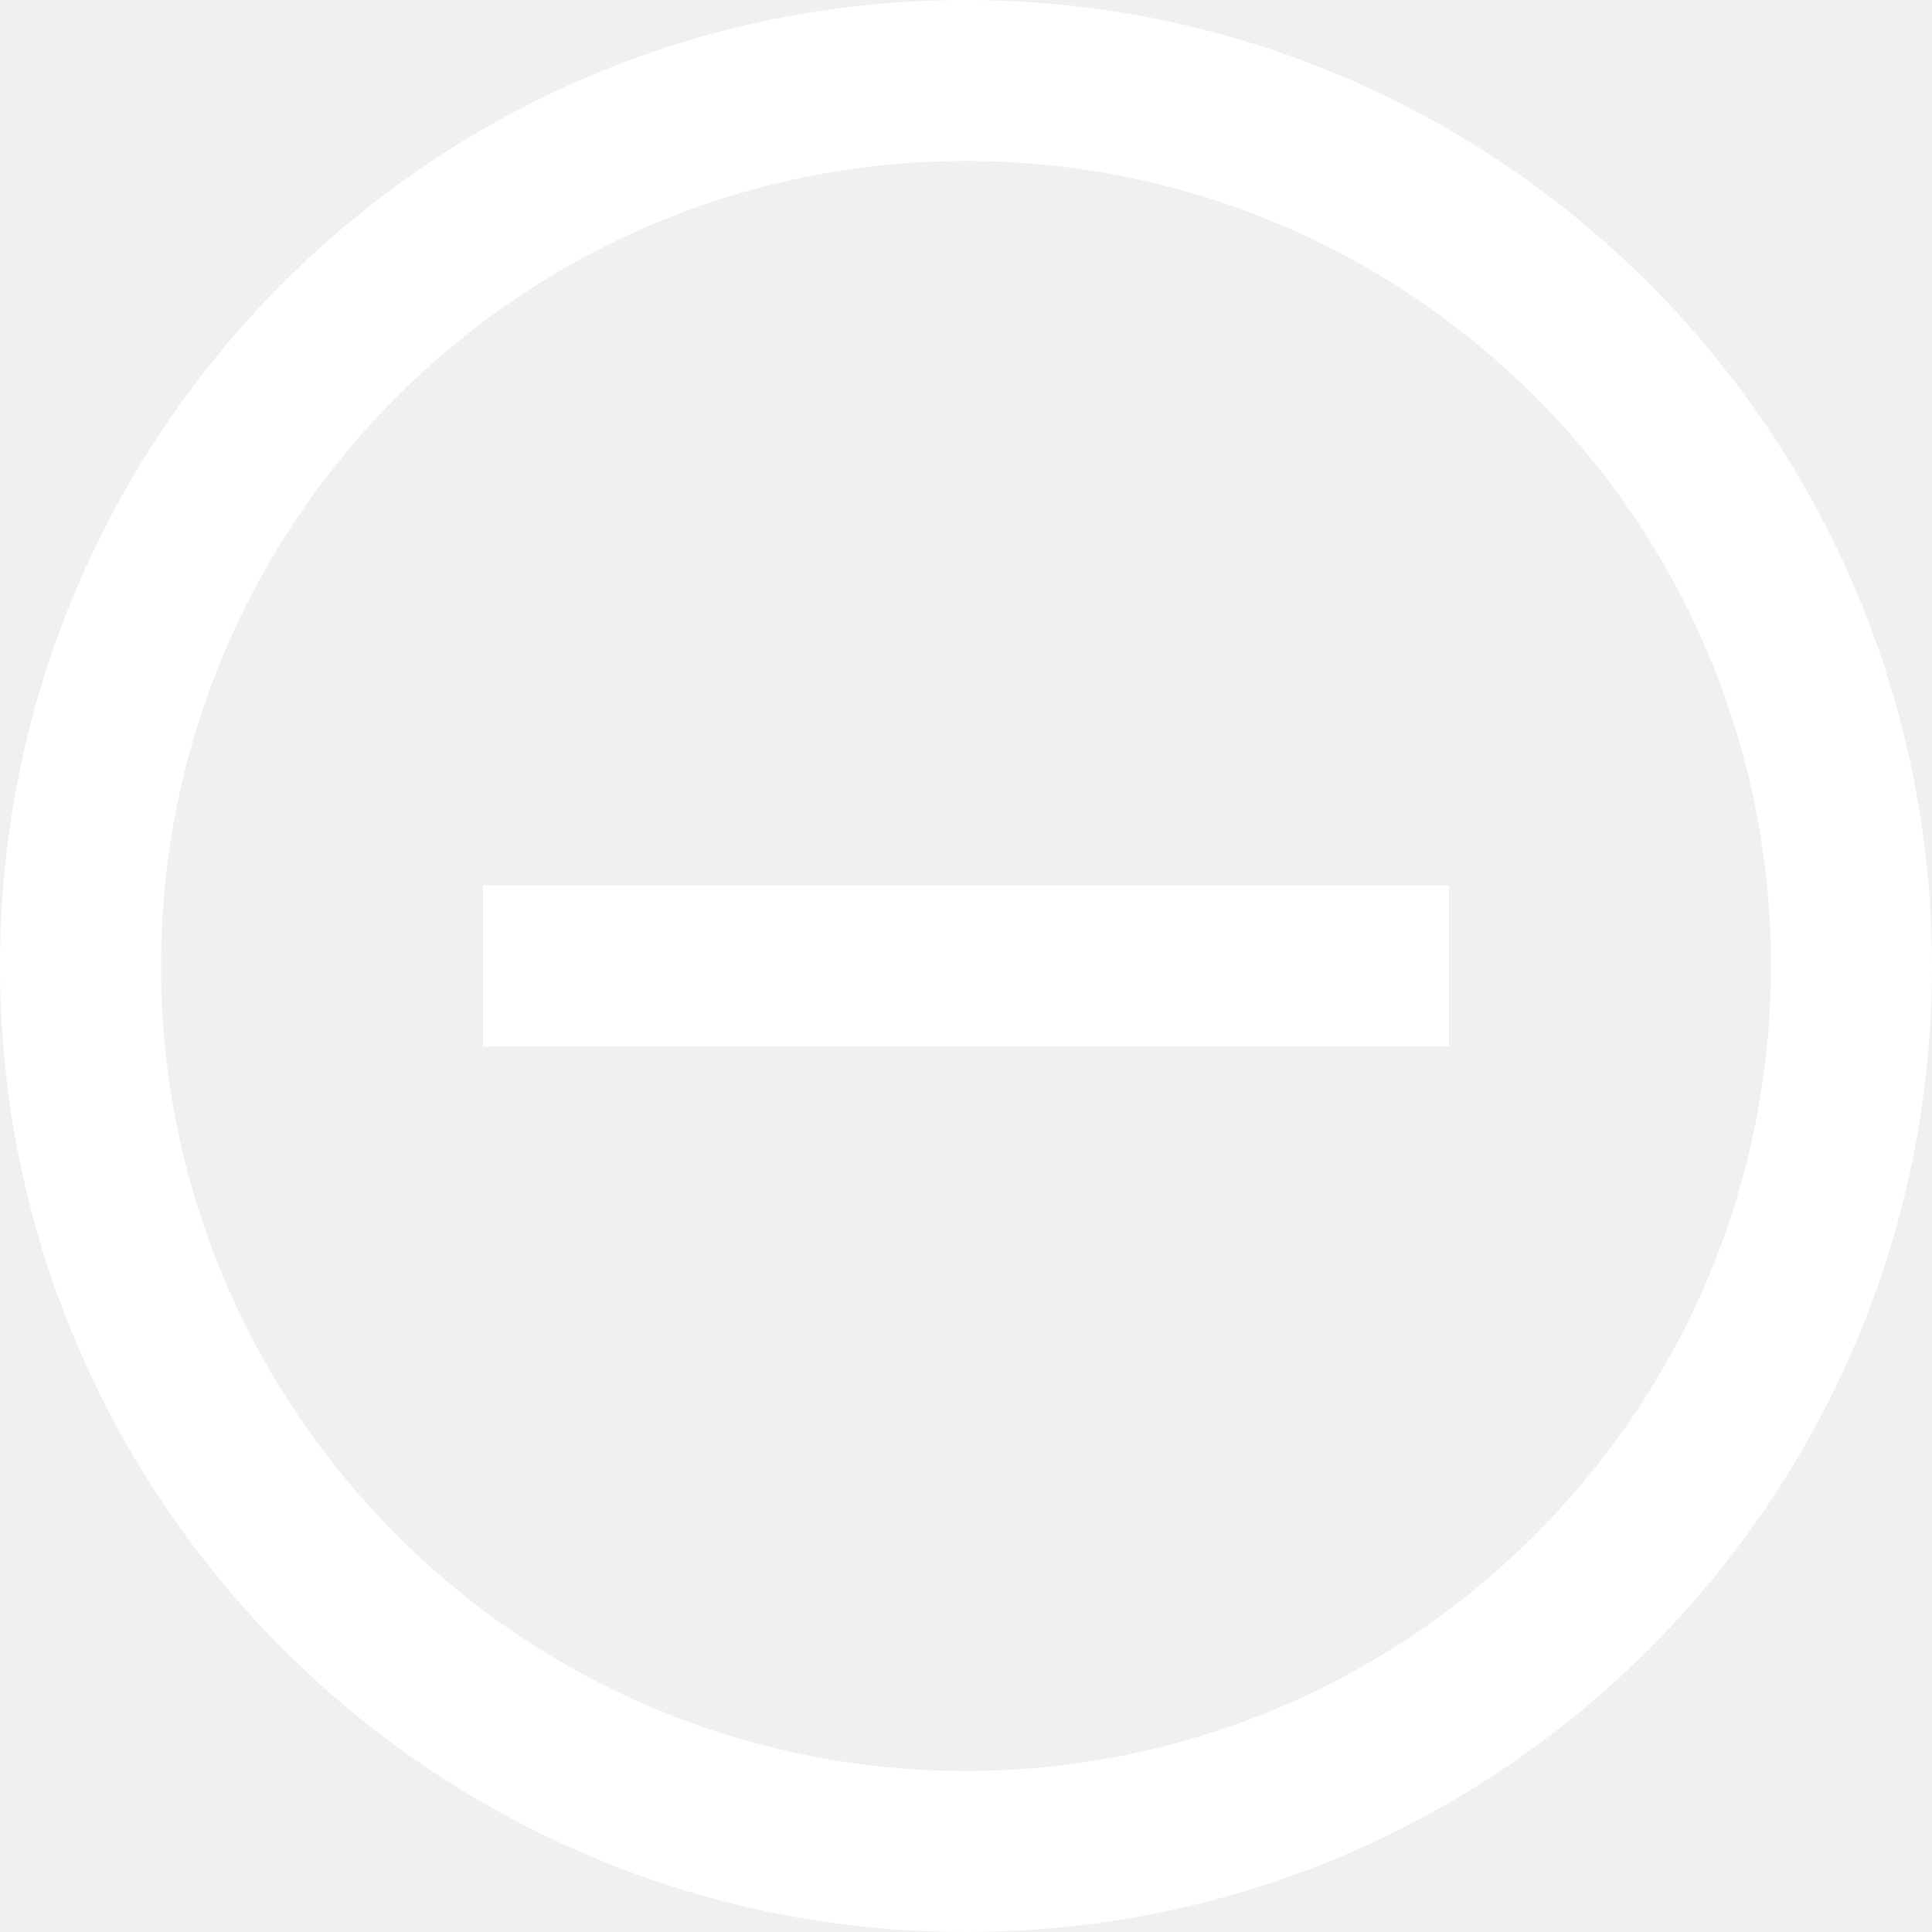
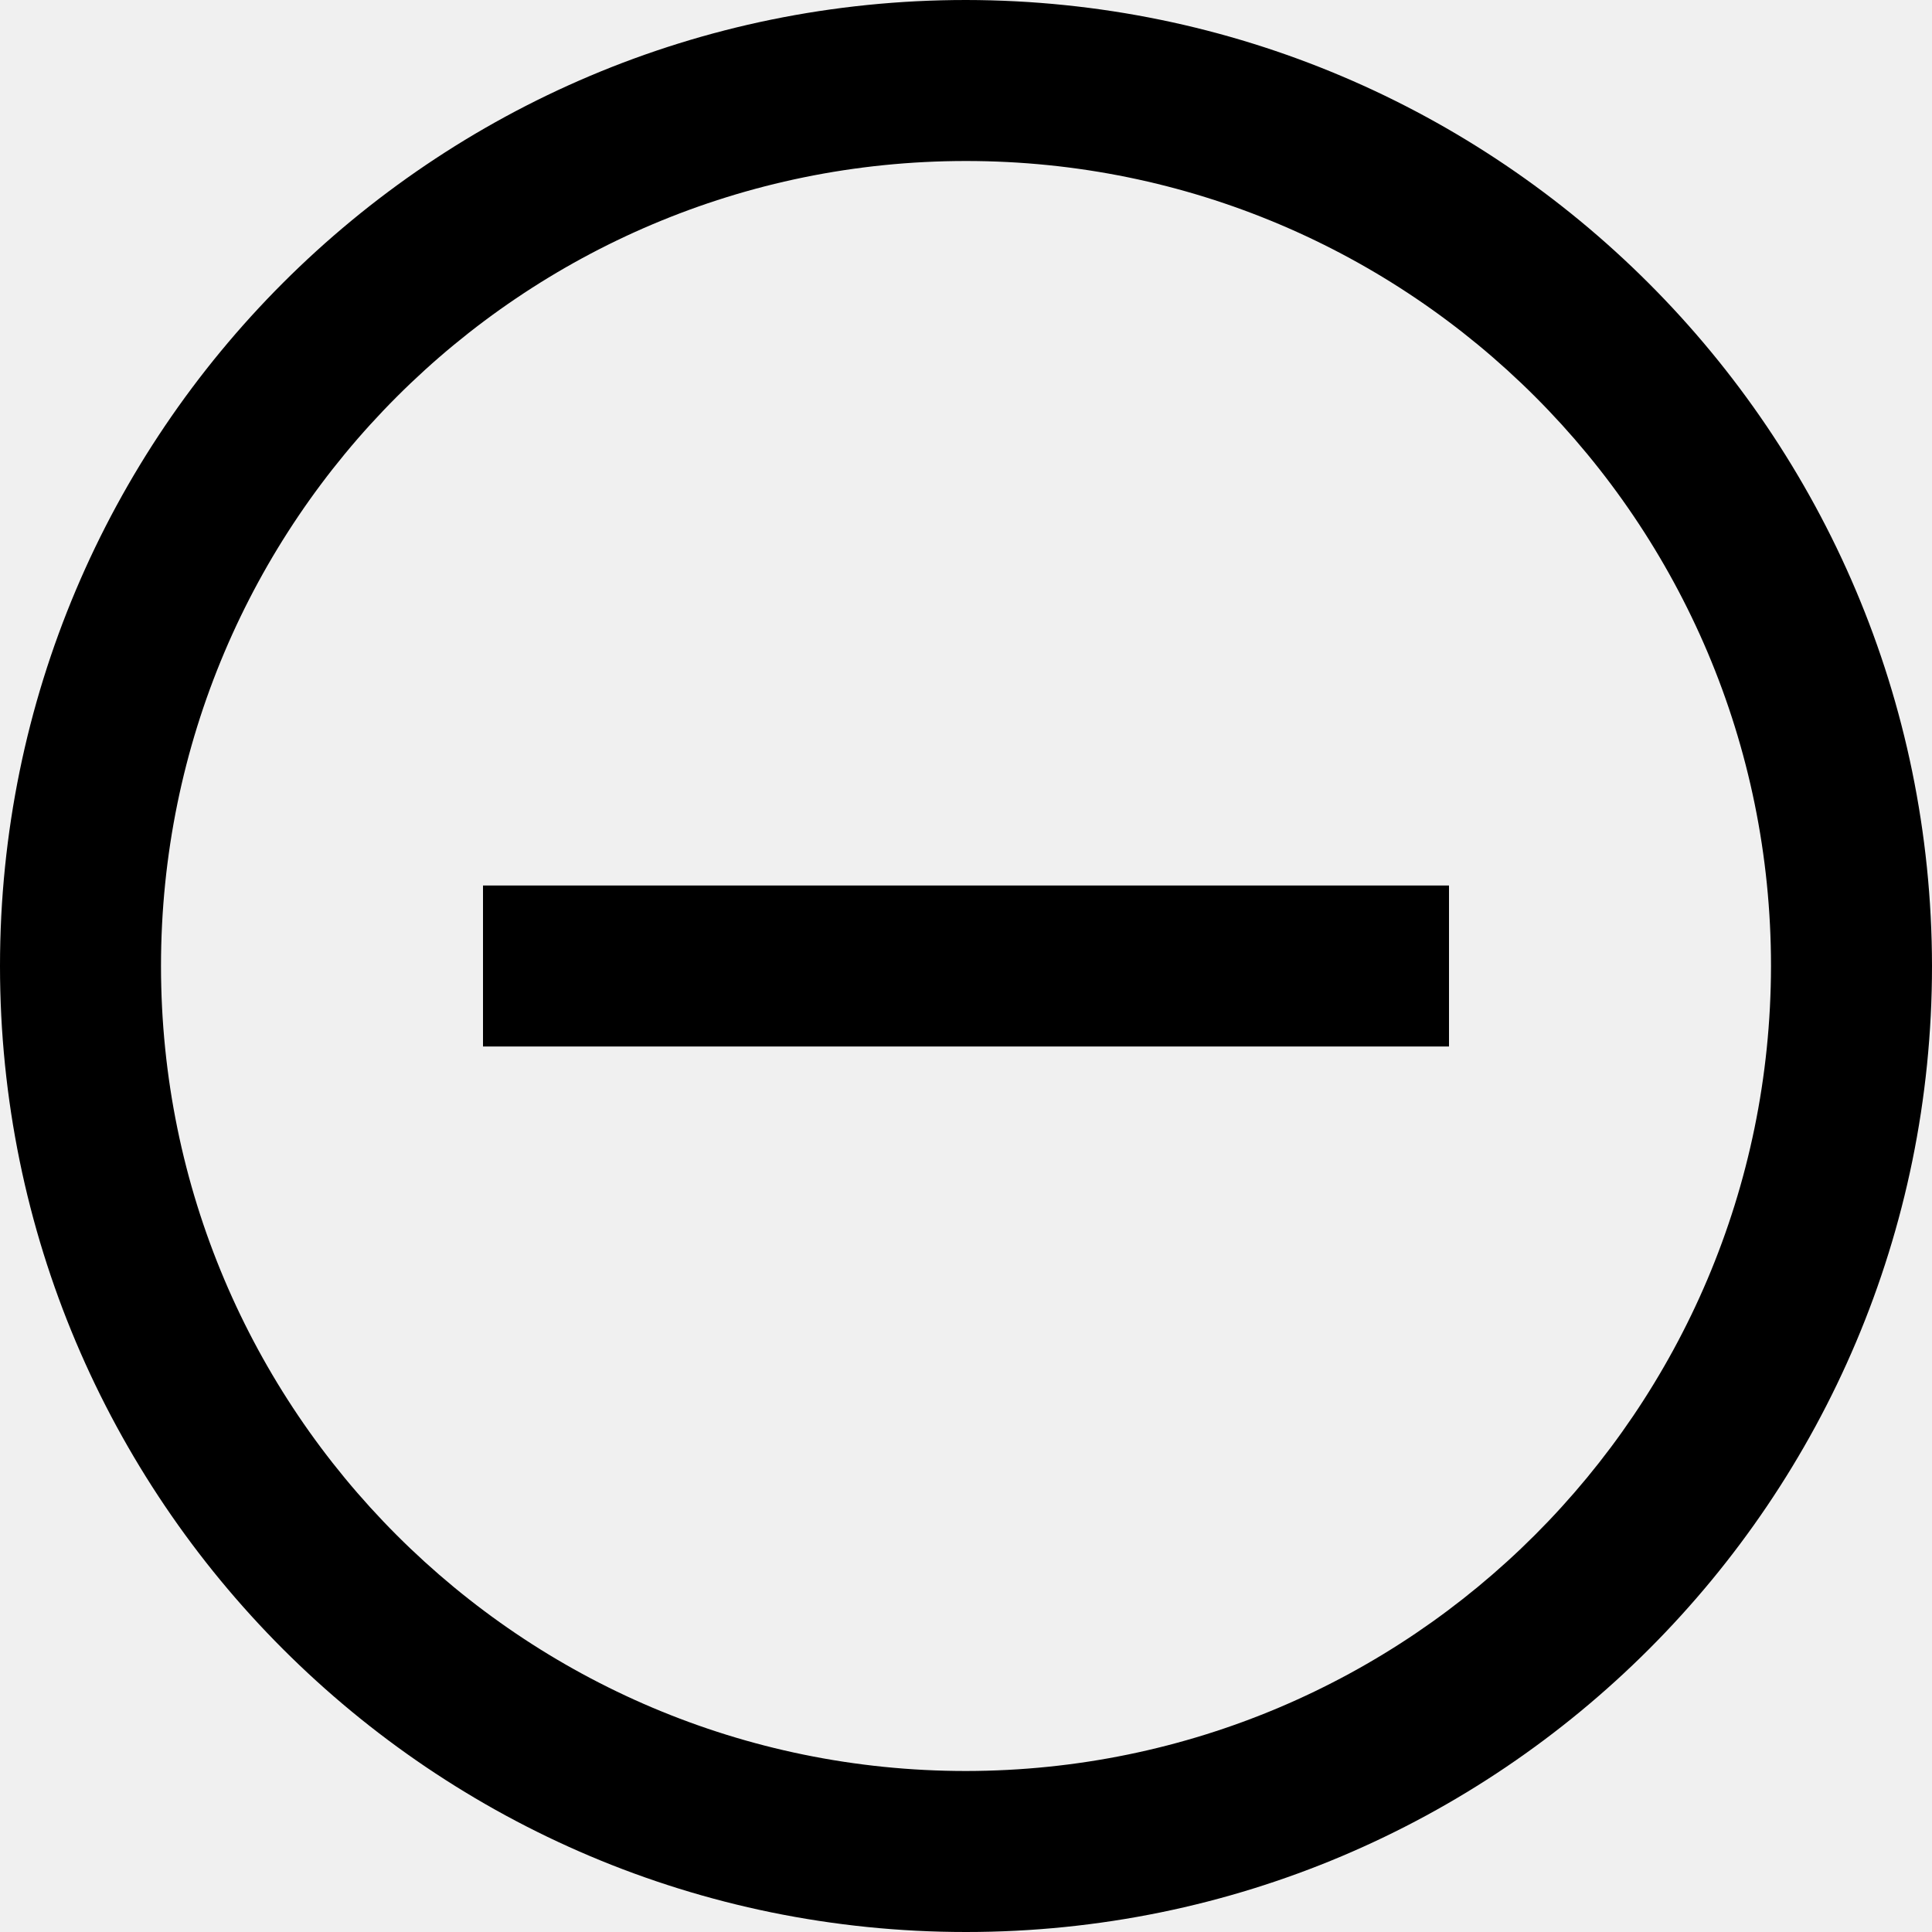
<svg xmlns="http://www.w3.org/2000/svg" id="Layer_1" data-name="Layer 1" width="24" height="24" viewBox="0 0 24 24">
  <defs>
    <style>
      .cls-1 {
-         fill: #fff;
+         
+          fill="current"
      }
    </style>
  </defs>
  <g>
    <rect class="cls-1" x="6" y="11" width="12" height="2" />
    <path class="cls-1" d="M12,0A12,12,0,1,0,24,12,12.014,12.014,0,0,0,12,0Zm0,22A10,10,0,1,1,22,12,10.011,10.011,0,0,1,12,22Z" />
  </g>
</svg>
